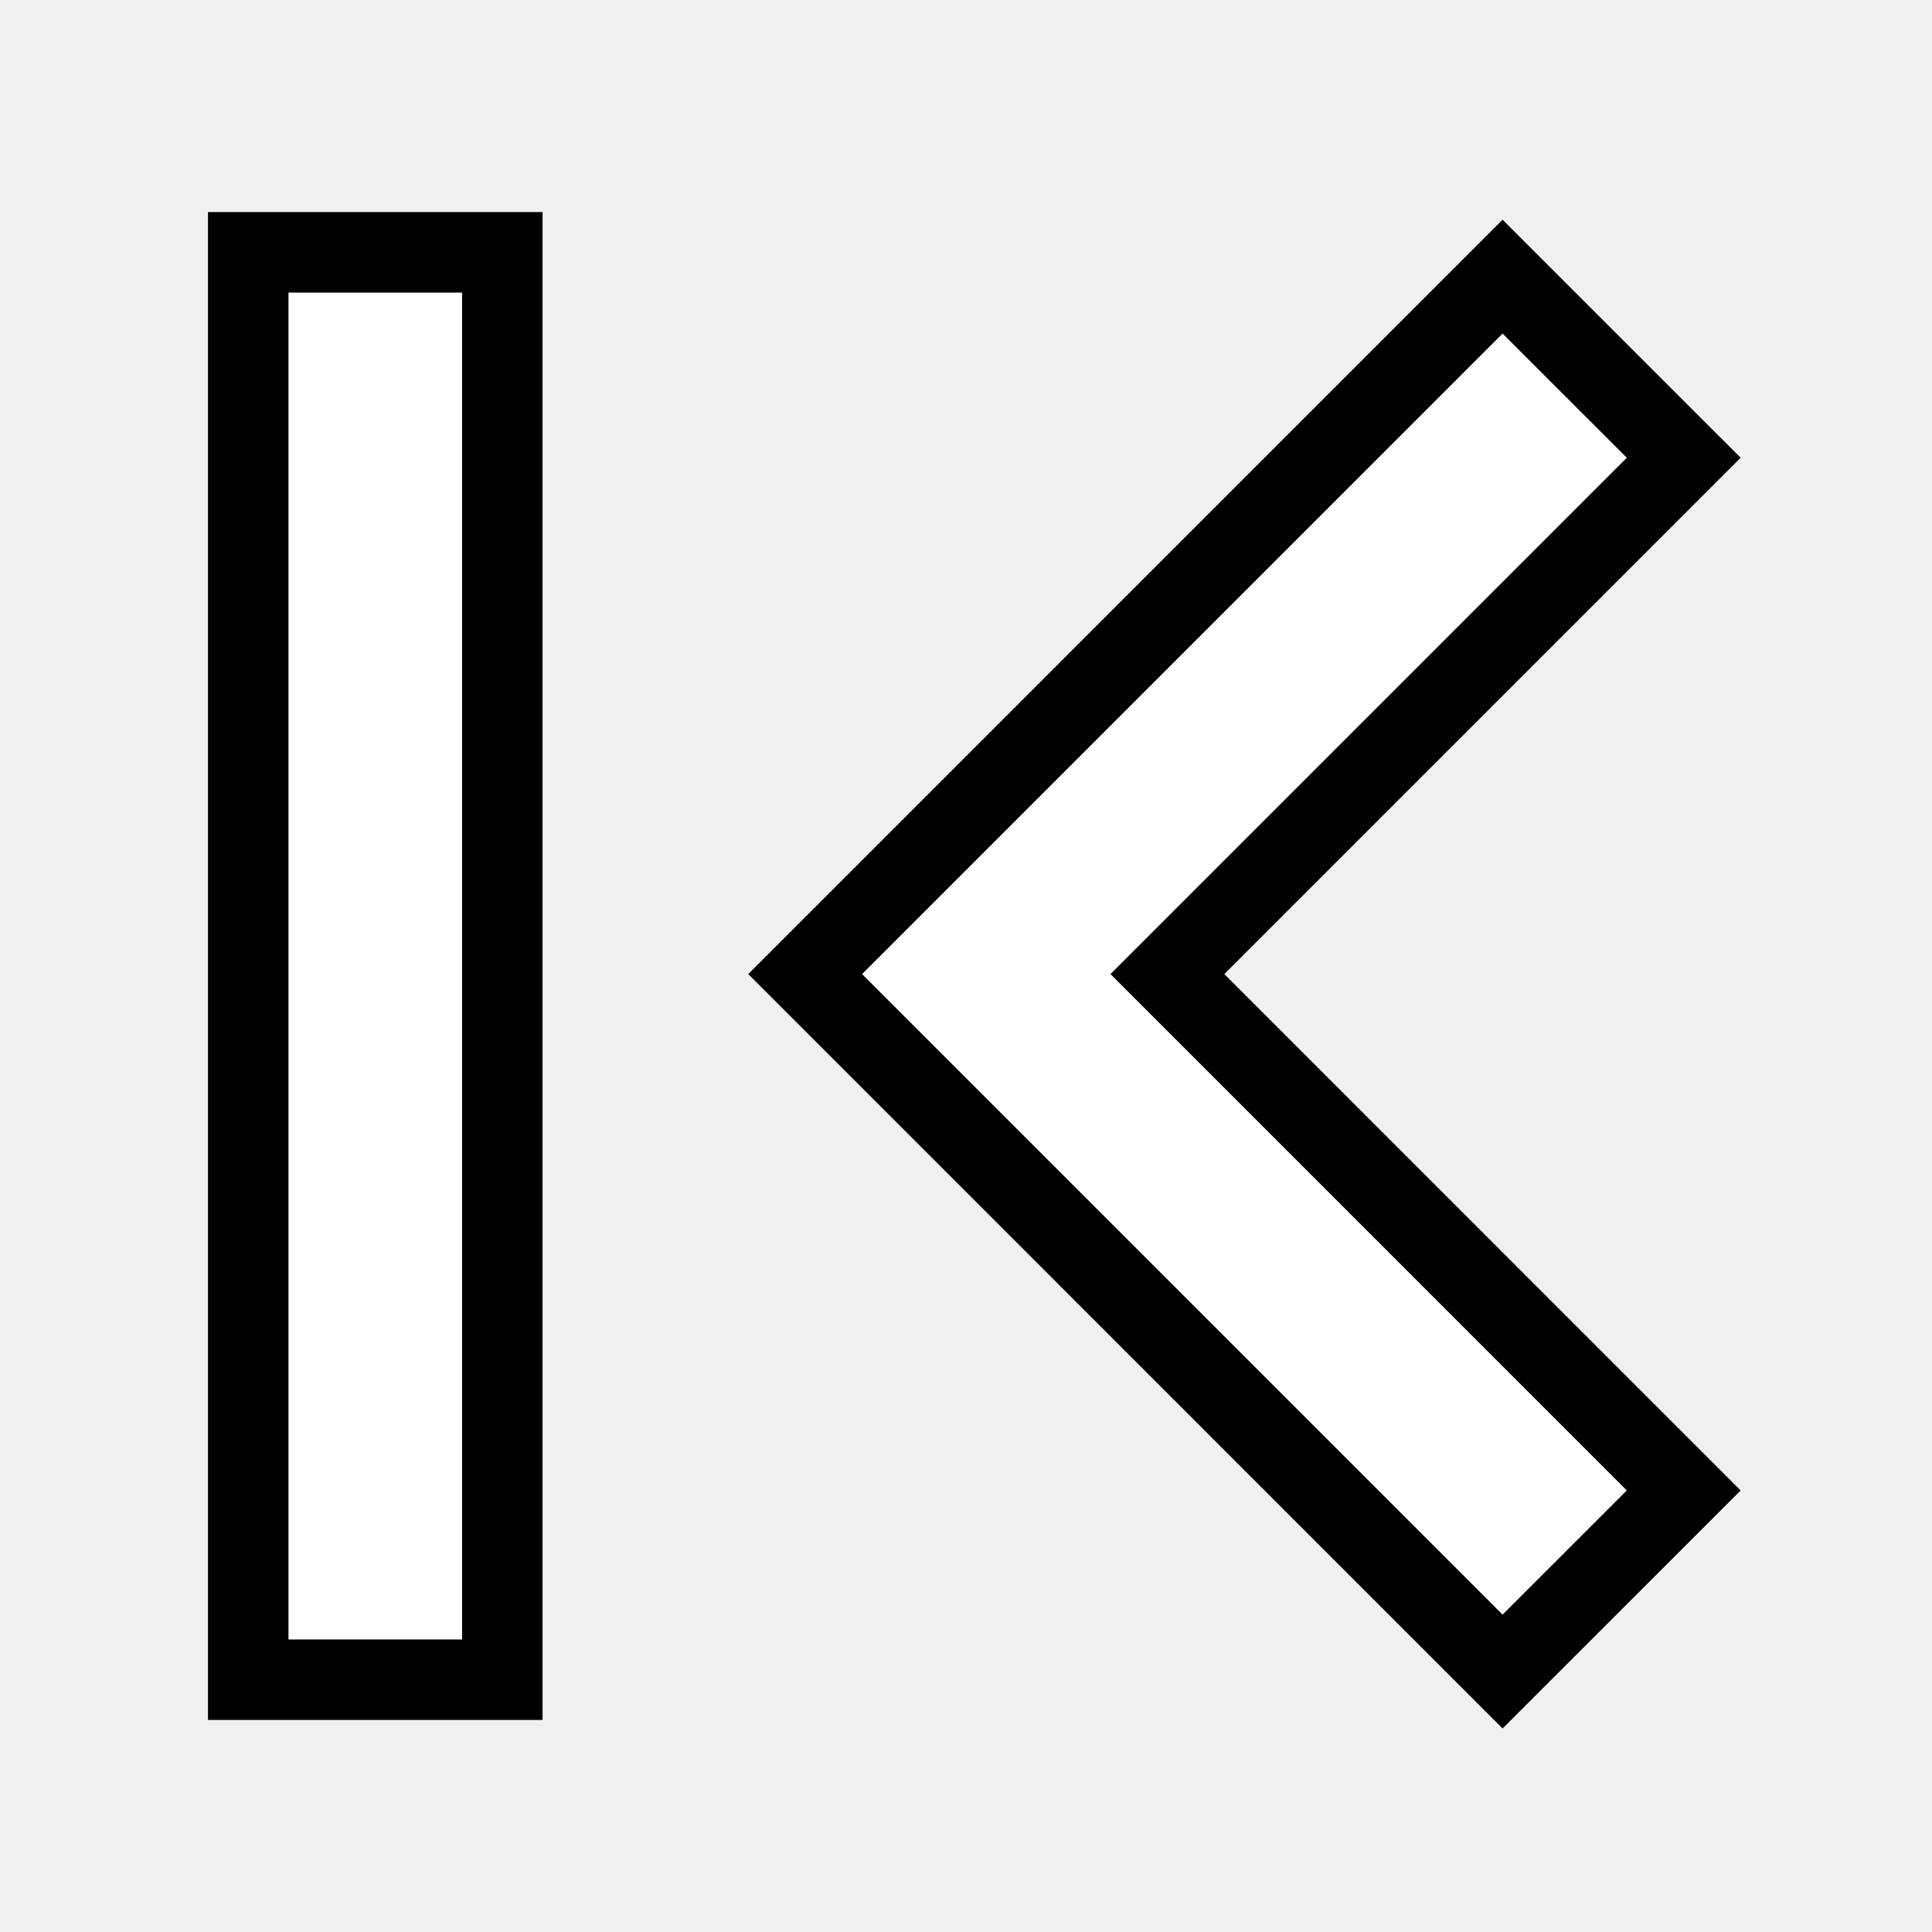
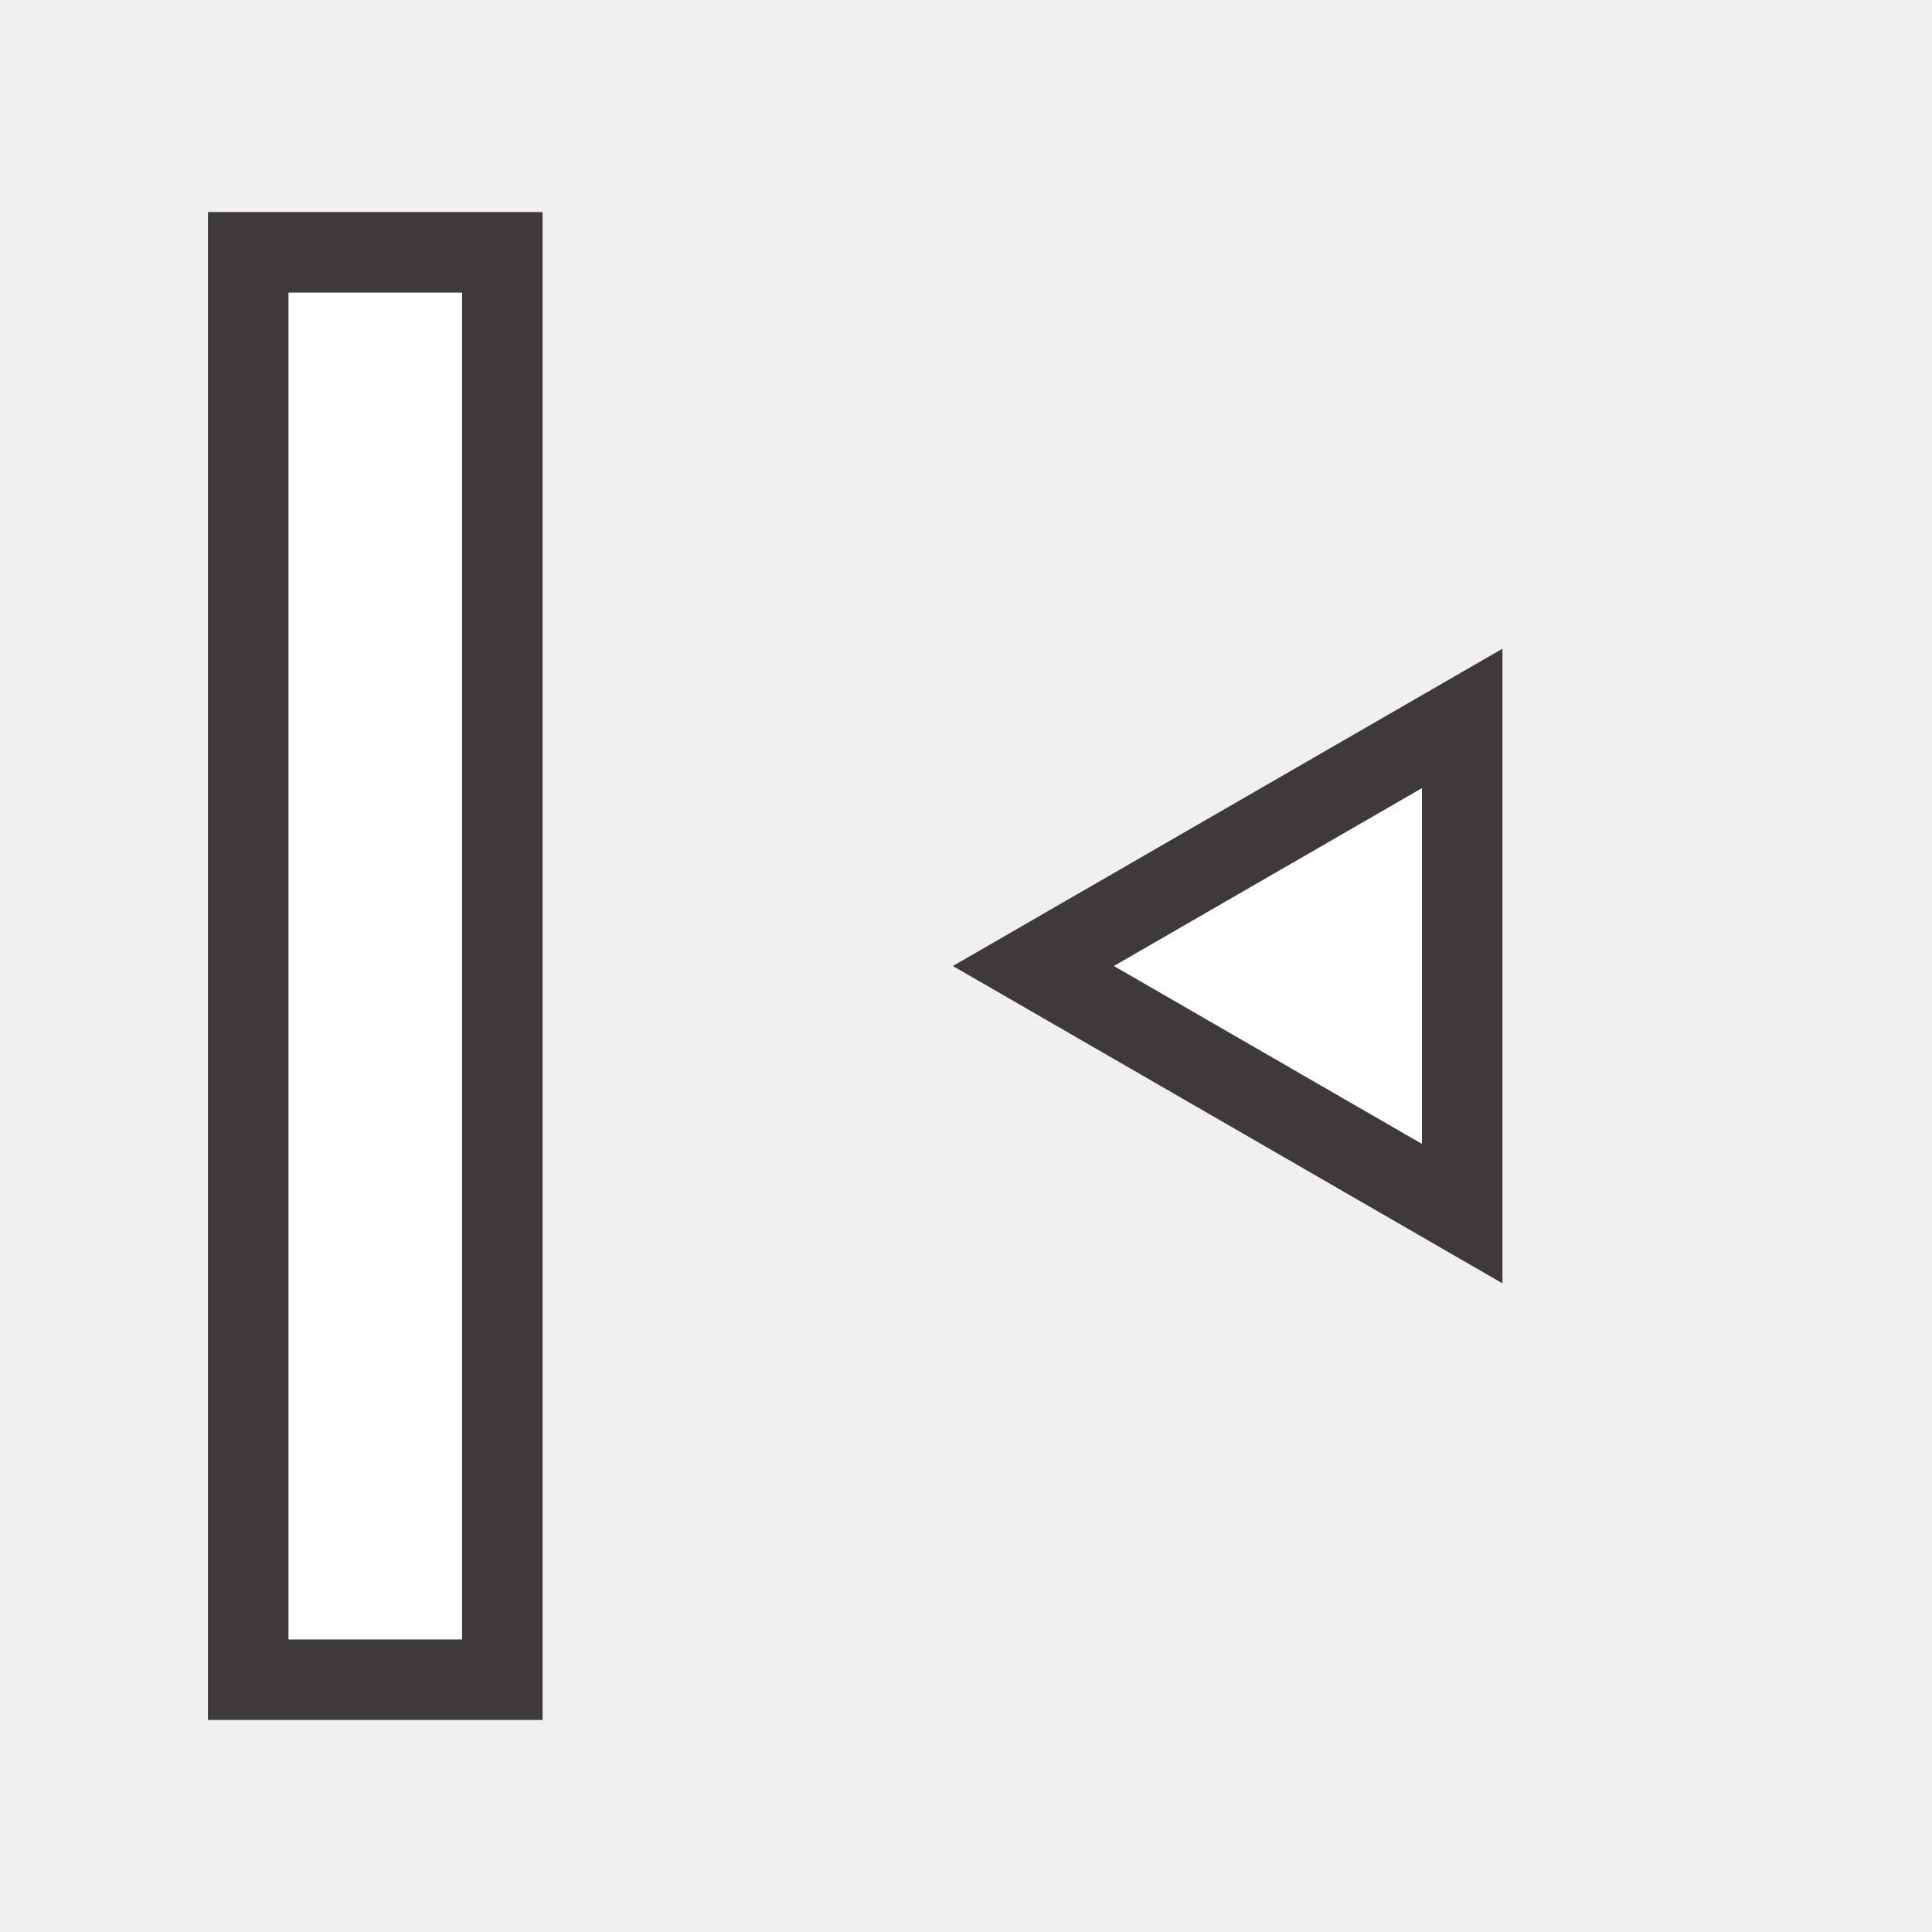
<svg xmlns="http://www.w3.org/2000/svg" version="1.1" id="圖層_1" x="0px" y="0px" width="48px" height="48px" viewBox="0 0 48 48" enable-background="new 0 0 48 48" xml:space="preserve">
-   <path fill="#FFFFFF" stroke="#000000" stroke-width="2" stroke-miterlimit="10" d="M6.167,41.731V6.269h6.313v35.463H6.167z   M37.331,41.529L20.004,24.201L37.331,6.873l4.501,4.5L29.004,24.201L41.832,37.03L37.331,41.529z" />
+   <path fill="#FFFFFF" stroke="#3E3A39" stroke-width="2" stroke-miterlimit="10" d="M6.167,41.73V6.269h6.313v35.463H6.167V41.73z   M36.328,30.152L25.674,24l10.654-6.151V30.152z" />
</svg>
